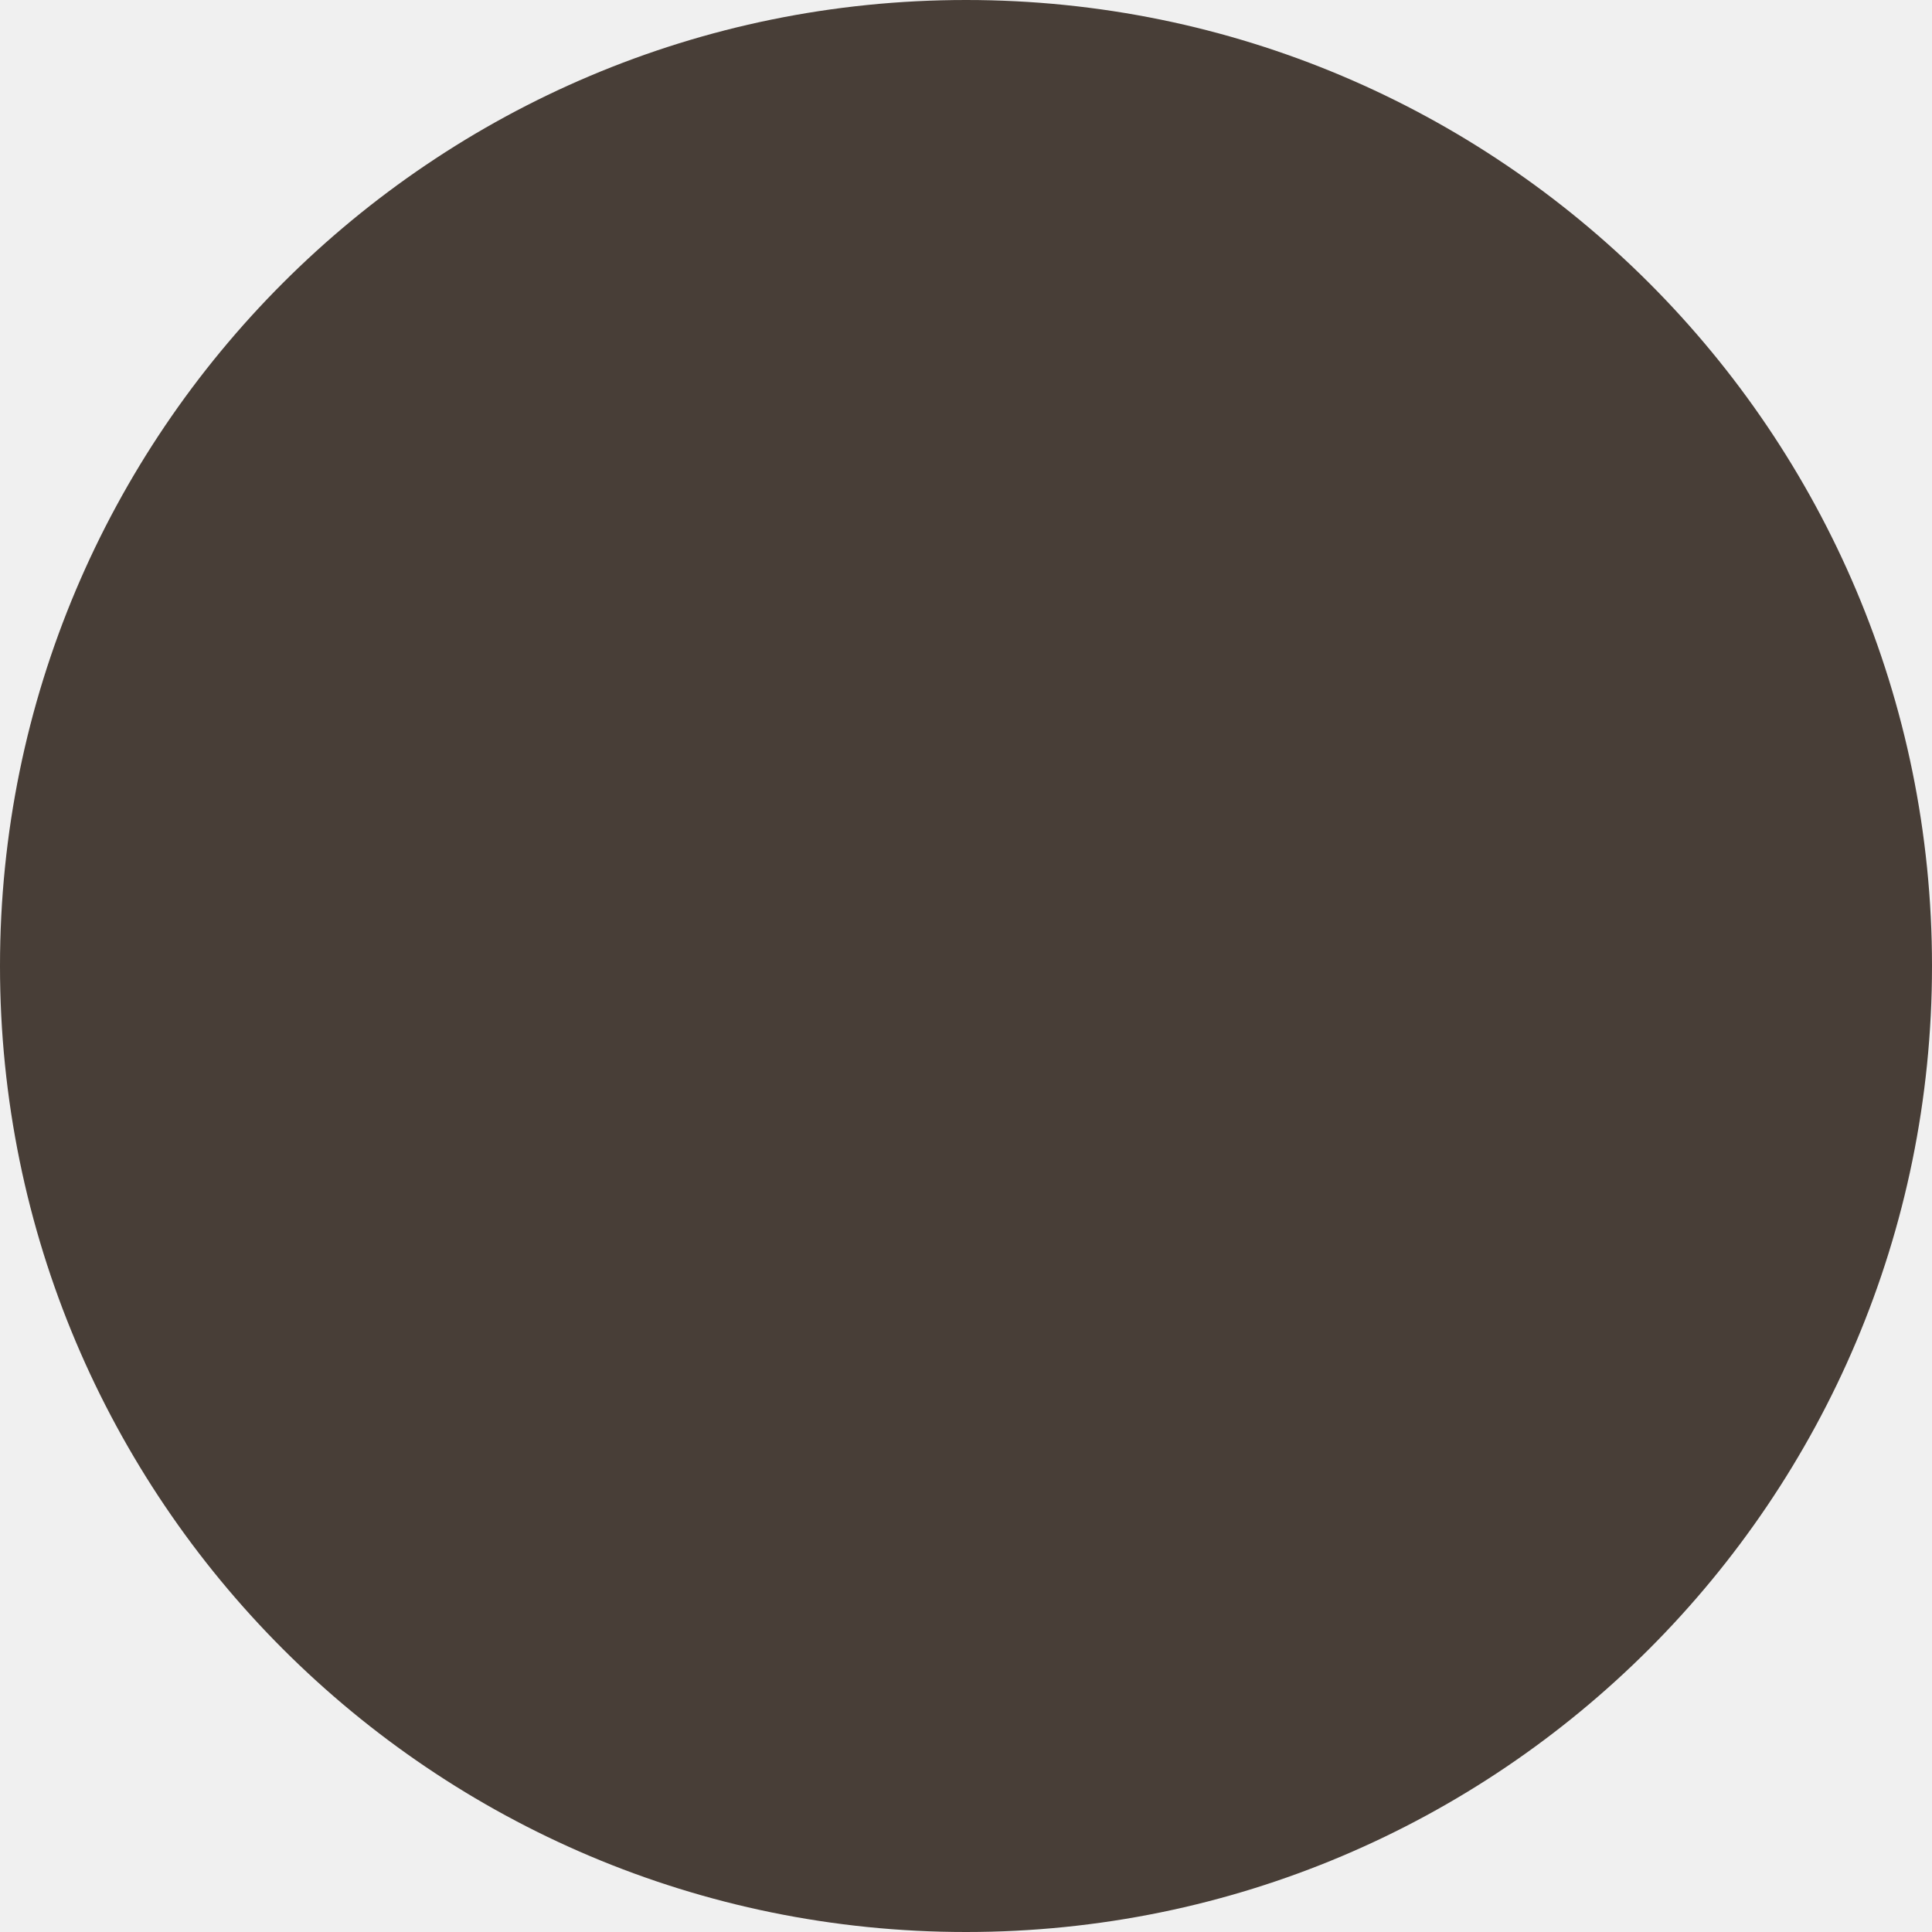
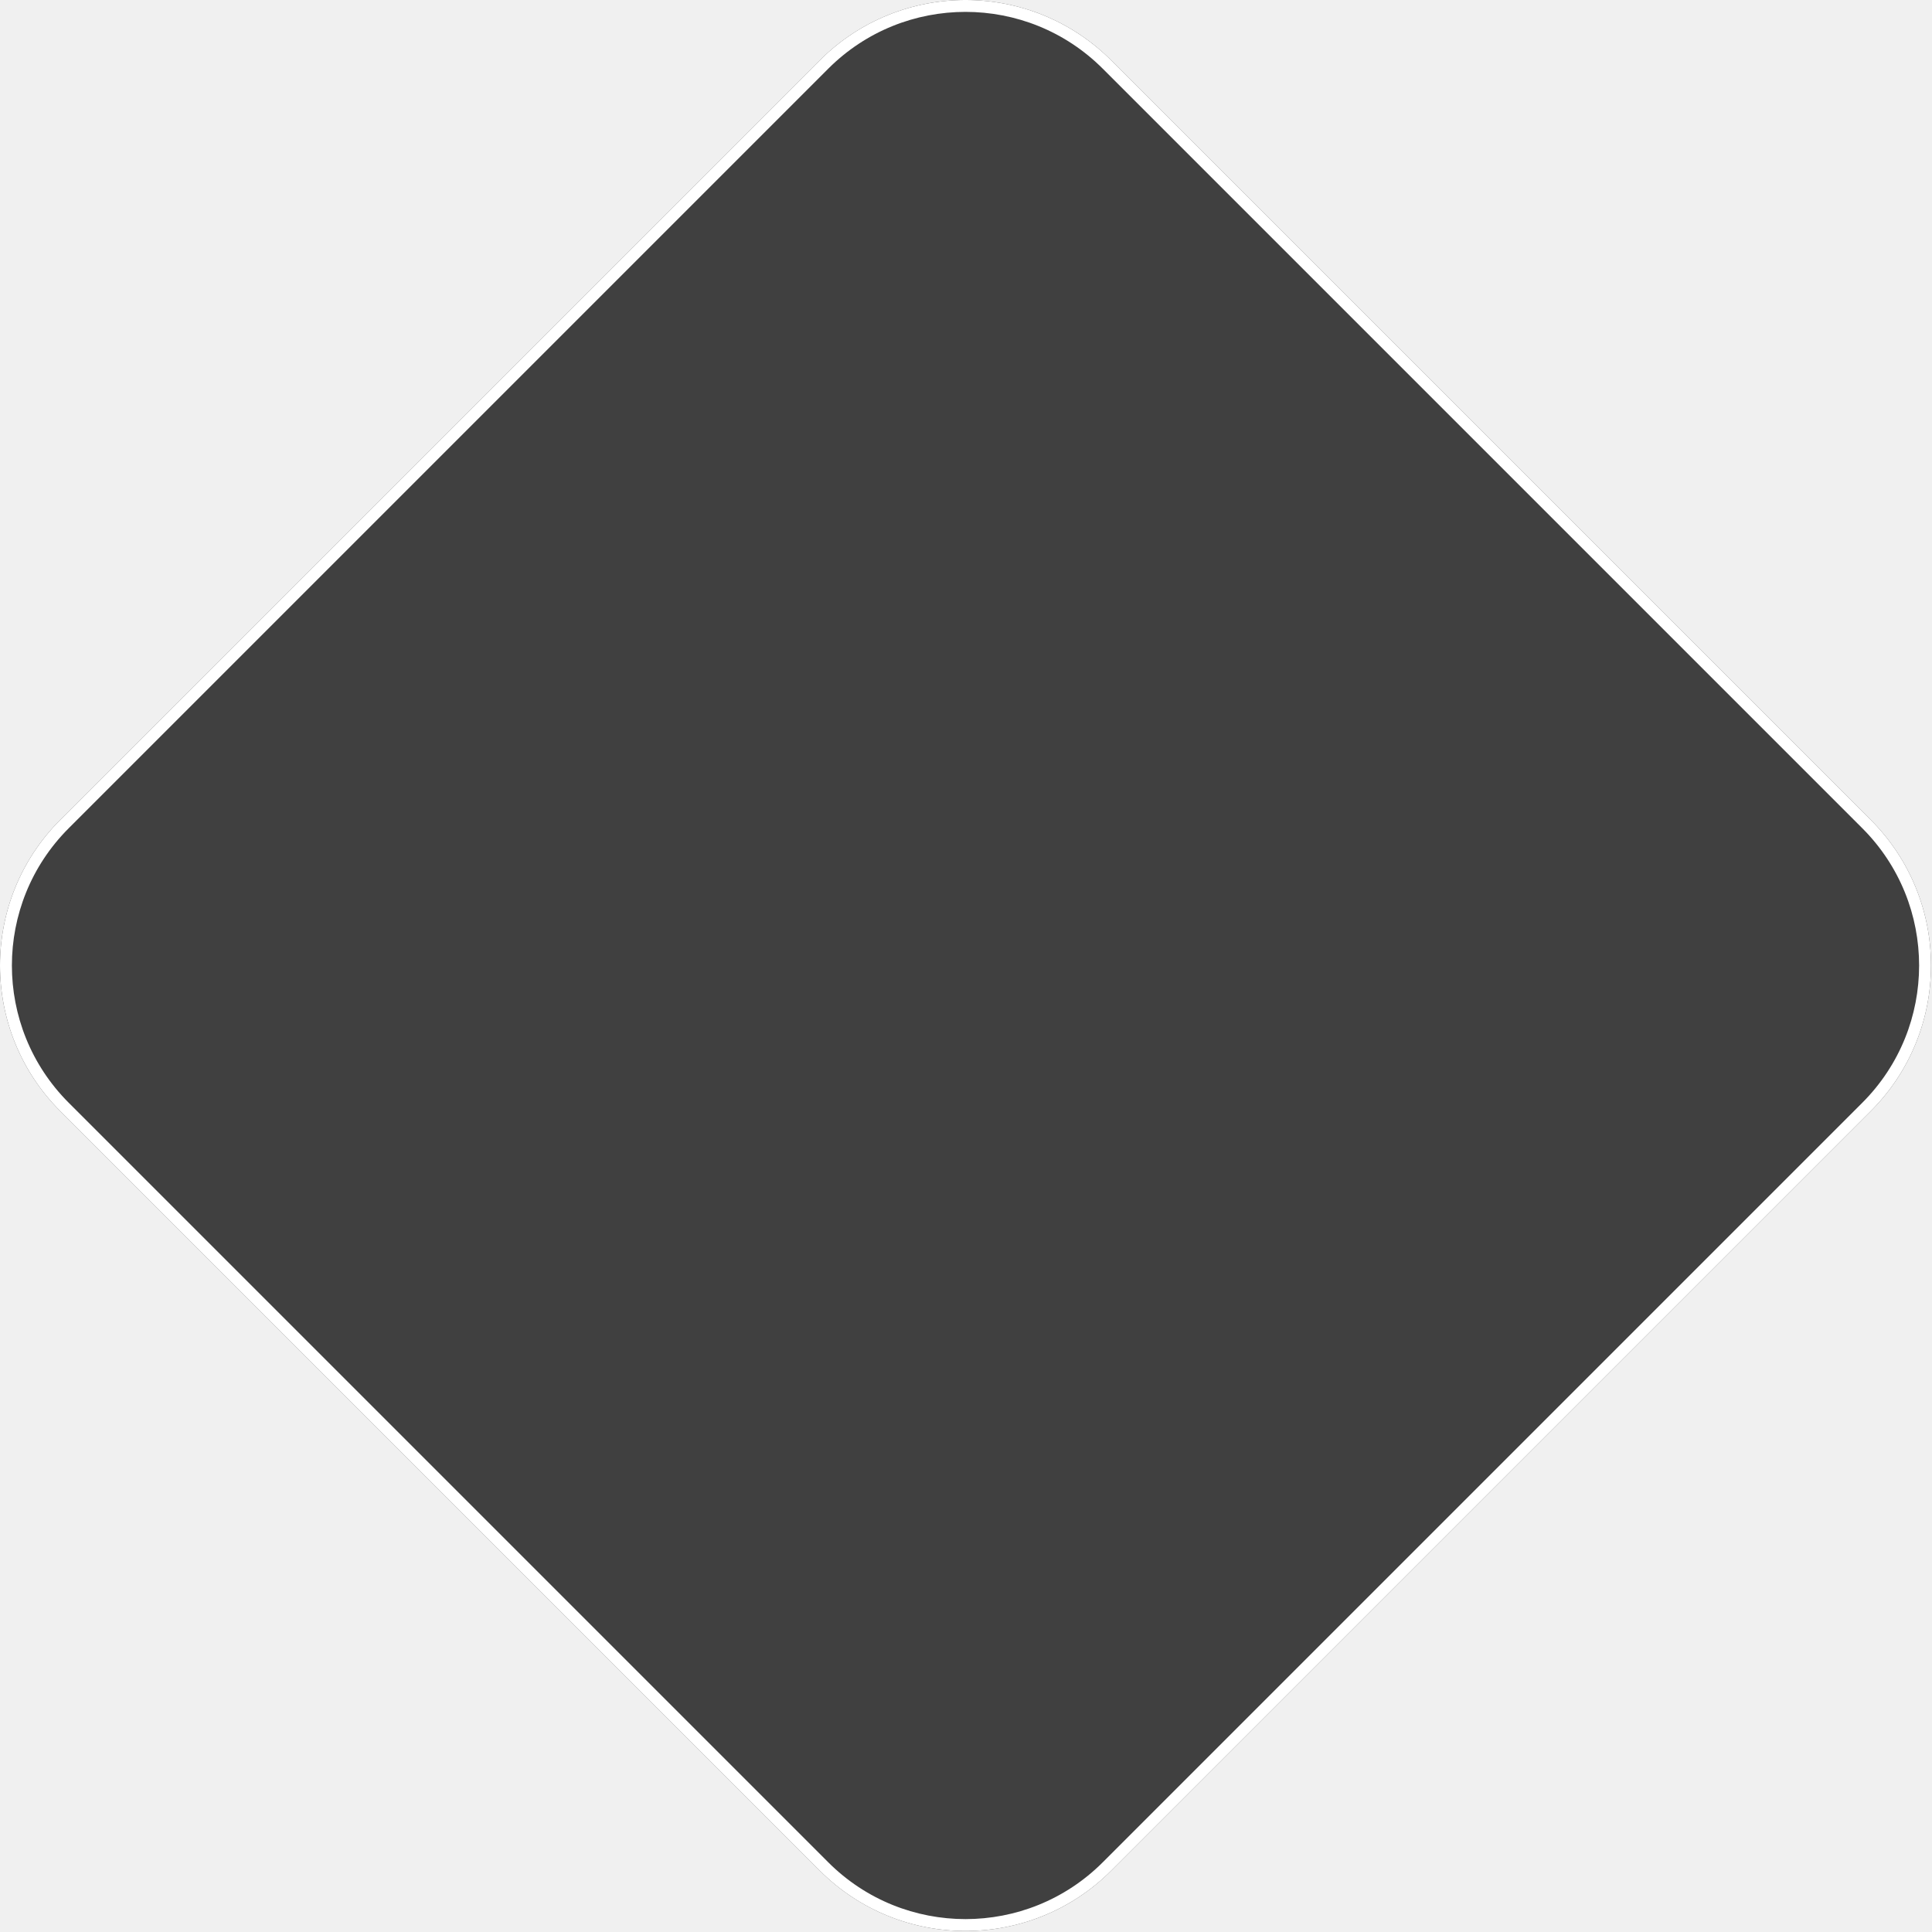
- <svg xmlns="http://www.w3.org/2000/svg" width="512" height="512" viewBox="0 0 135.467 135.467" version="1.1" id="svg799">
-   <defs id="defs796" />
-   <g id="layer1">
-     <path id="path610-5-8" style="display:inline;fill:#483e37;stroke-width:0.448" d="M 0,67.733 A 67.733,67.733 0 0 0 67.733,135.467 67.733,67.733 0 0 0 135.467,67.733 67.733,67.733 0 0 0 67.733,0 67.733,67.733 0 0 0 0,67.733 Z" />
+ <svg xmlns="http://www.w3.org/2000/svg" width="100%" height="100%" viewBox="0 0 650 650" version="1.1" xml:space="preserve" style="fill-rule:evenodd;clip-rule:evenodd;stroke-linejoin:round;stroke-miterlimit:2;">
+   <g transform="matrix(1,0,0,1,-921.168,-475.168)">
+     <g transform="matrix(1.57404,-1.57404,1.53005,1.53005,770.681,-536.437)">
+       <path d="M-161.229,508.551C-161.229,490.873 -175.18,476.521 -192.364,476.521L-354.709,476.521C-371.893,476.521 -385.844,490.873 -385.844,508.551L-385.844,675.563C-385.844,693.241 -371.893,707.594 -354.709,707.594L-192.364,707.594C-175.18,707.594 -161.229,693.241 -161.229,675.563L-161.229,508.551Z" style="fill:rgb(64,64,64);" />
+       <path d="M-161.229,508.551C-161.229,490.873 -175.18,476.521 -192.364,476.521L-354.709,476.521C-371.893,476.521 -385.844,490.873 -385.844,508.551L-385.844,675.563C-385.844,693.241 -371.893,707.594 -354.709,707.594L-192.364,707.594C-175.18,707.594 -161.229,693.241 -161.229,675.563L-161.229,508.551ZM-163.026,508.551L-163.026,675.563C-163.026,692.221 -176.172,705.745 -192.364,705.745L-354.709,705.745C-370.901,705.745 -384.047,692.221 -384.047,675.563L-384.047,508.551C-384.047,491.893 -370.901,478.369 -354.709,478.369C-354.709,478.369 -192.364,478.369 -192.364,478.369C-176.172,478.369 -163.026,491.893 -163.026,508.551Z" style="fill:white;" />
+     </g>
  </g>
</svg>
